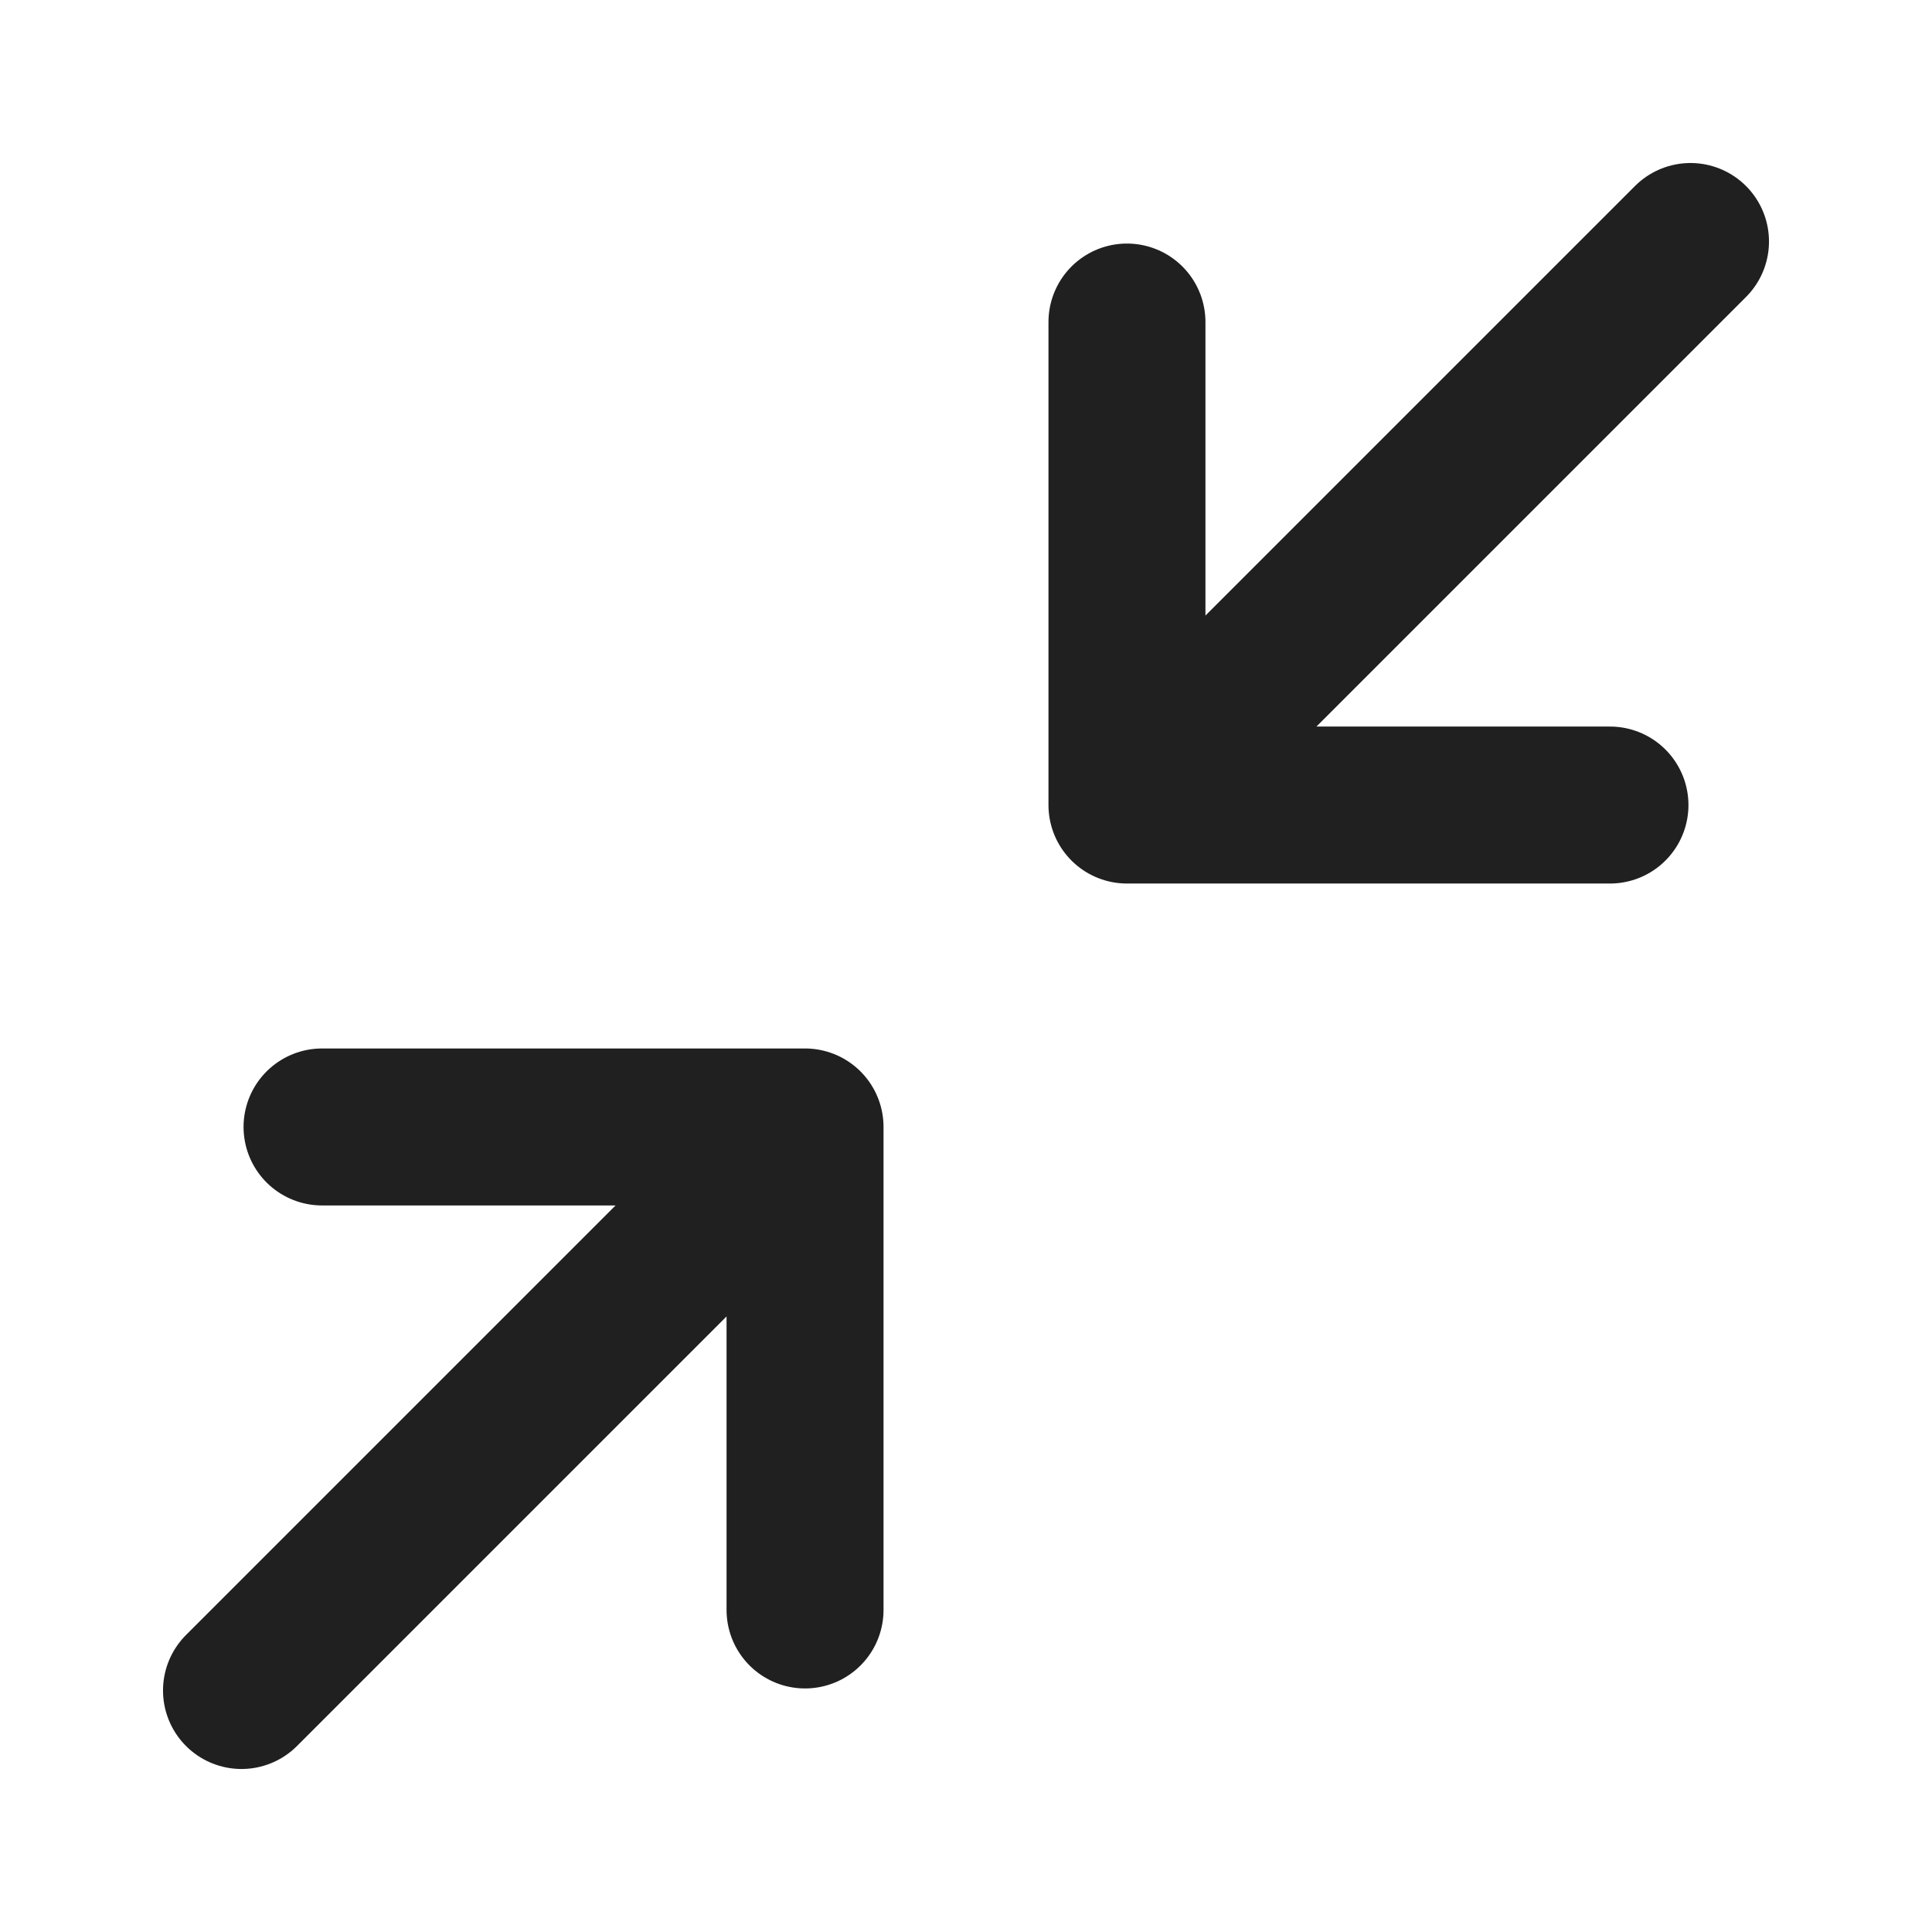
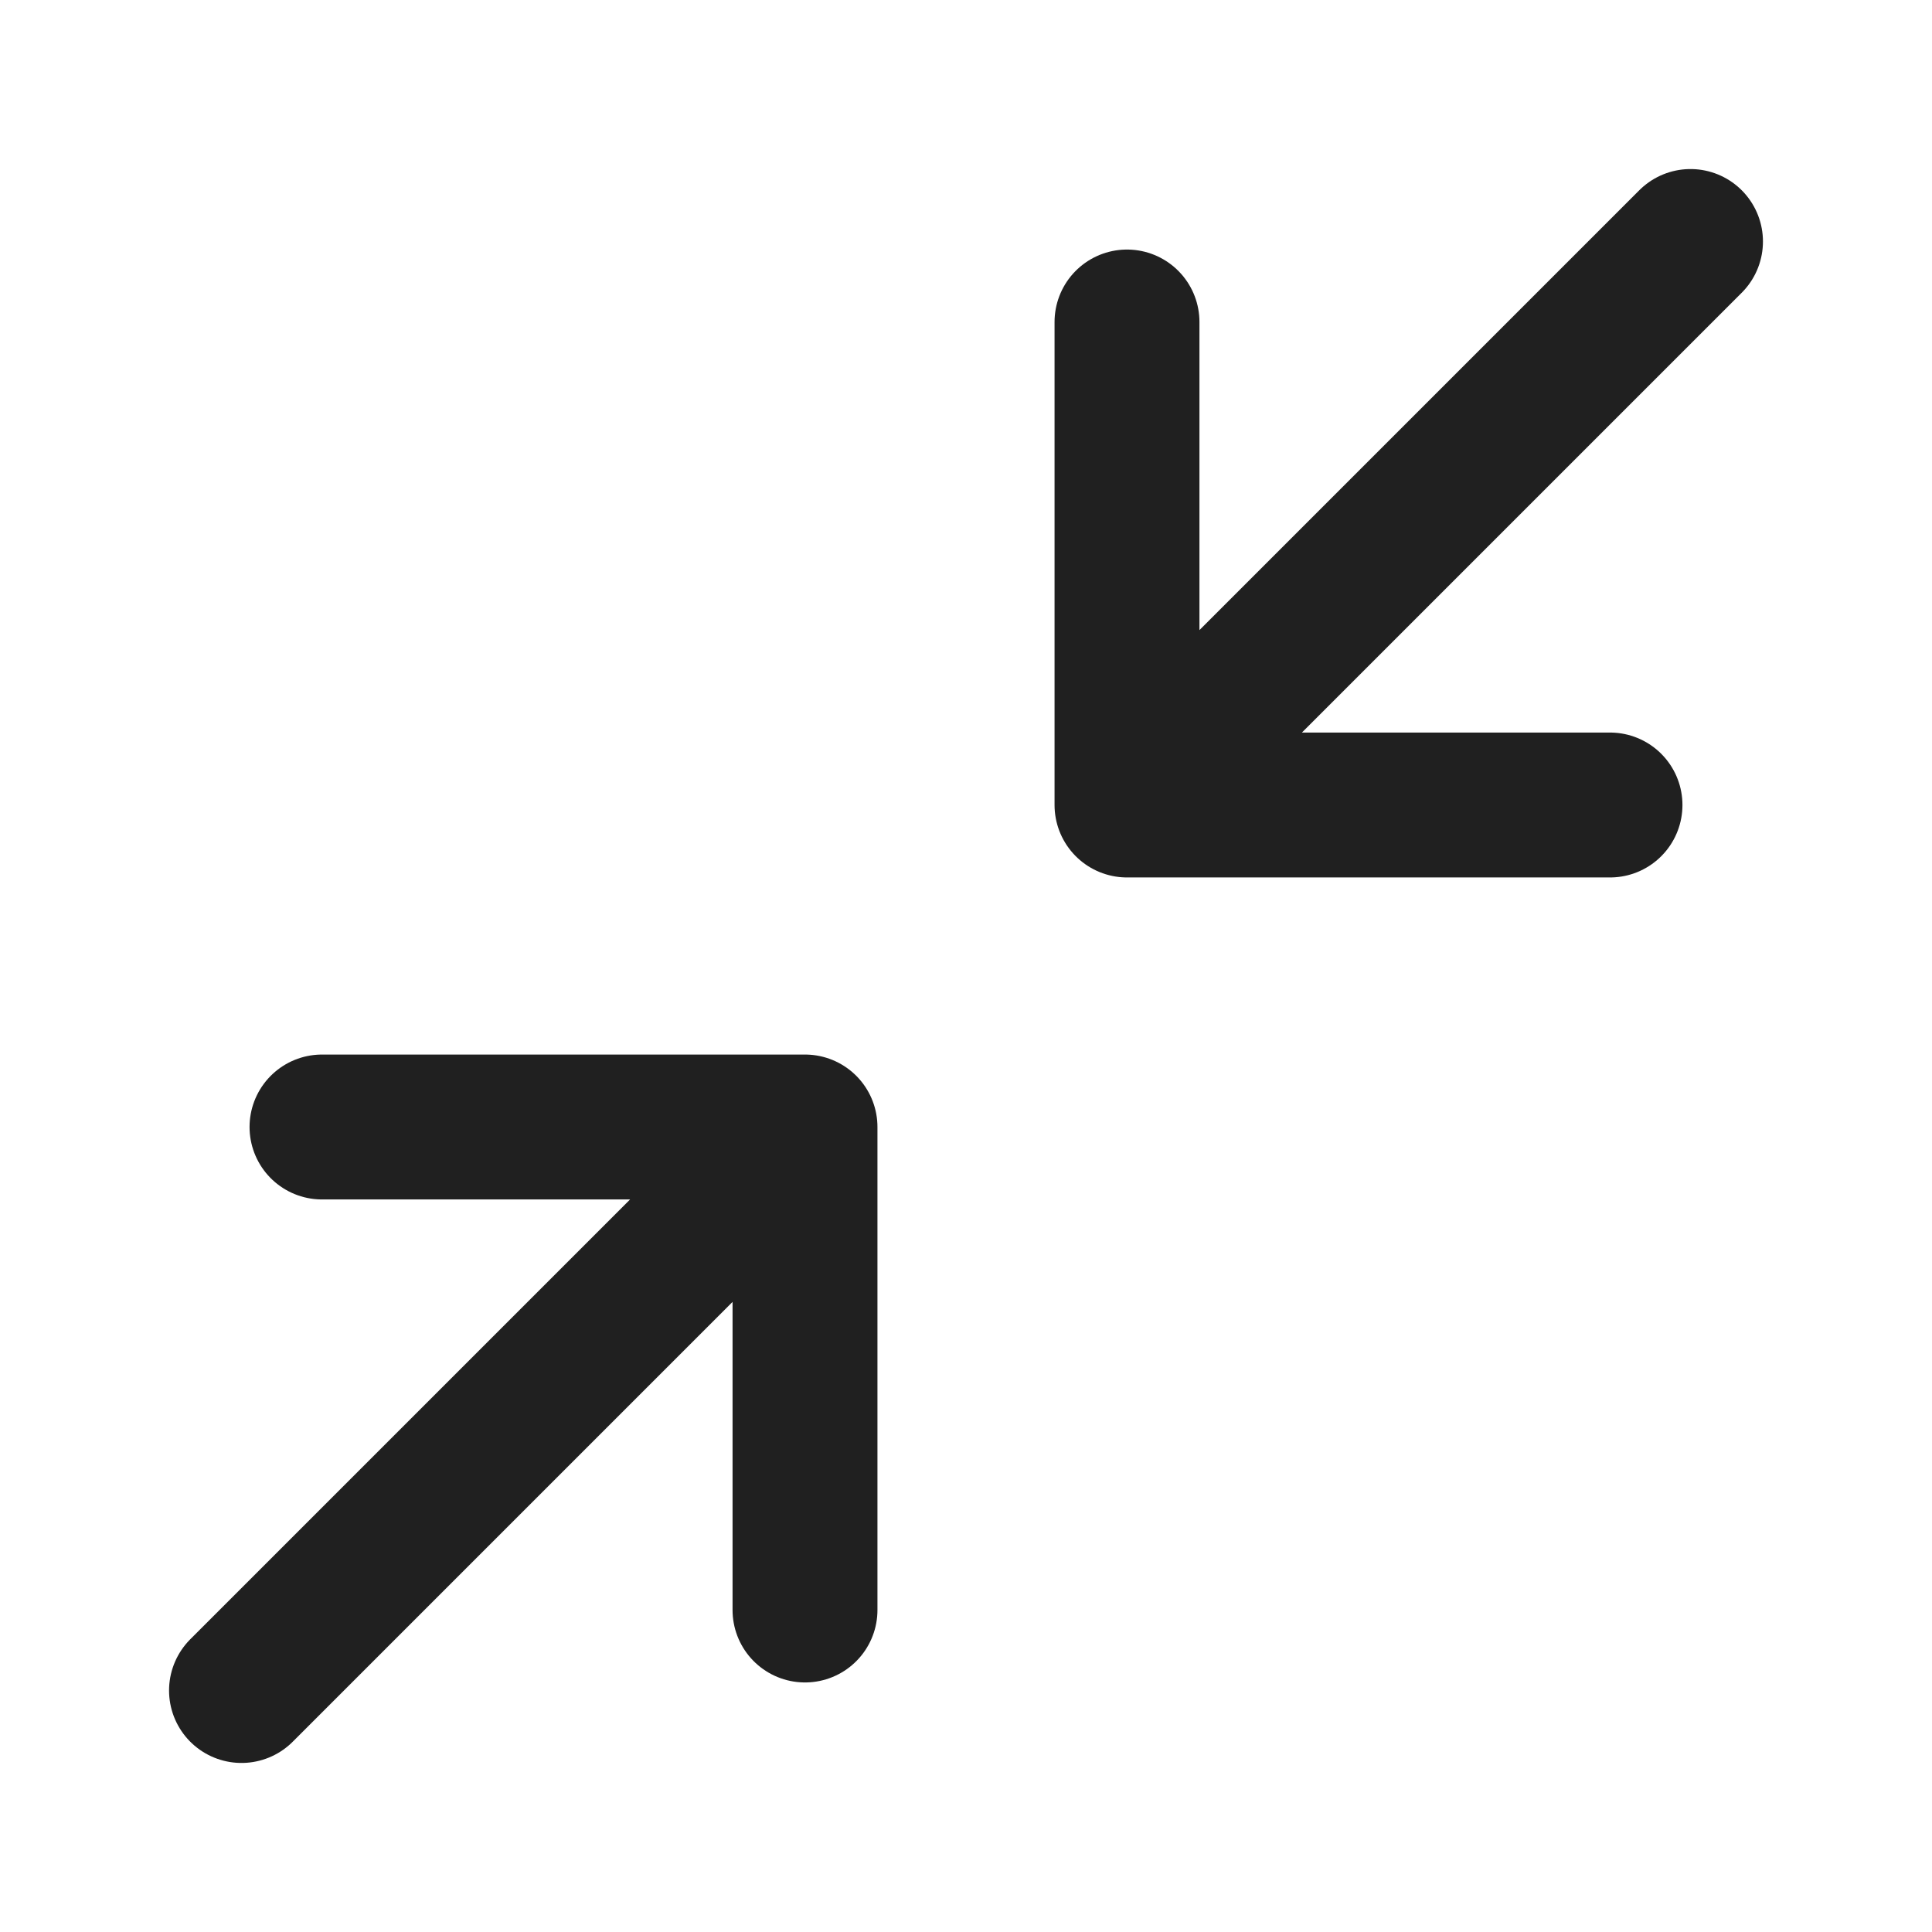
- <svg xmlns="http://www.w3.org/2000/svg" width="16" height="16" viewBox="0 0 16 16" fill="none">
-   <path d="M-388 -476C-388 -480.418 -384.418 -484 -380 -484H684C688.418 -484 692 -480.418 692 -476V1178C692 1182.42 688.418 1186 684 1186H-380C-384.418 1186 -388 1182.42 -388 1178V-476Z" fill="white" />
-   <path d="M-380 -484V-483H684V-484V-485H-380V-484ZM692 -476H691V1178H692H693V-476H692ZM684 1186V1185H-380V1186V1187H684V1186ZM-388 1178H-387V-476H-388H-389V1178H-388ZM-380 1186V1185C-383.866 1185 -387 1181.87 -387 1178H-388H-389C-389 1182.97 -384.971 1187 -380 1187V1186ZM692 1178H691C691 1181.87 687.866 1185 684 1185V1186V1187C688.971 1187 693 1182.97 693 1178H692ZM684 -484V-483C687.866 -483 691 -479.866 691 -476H692H693C693 -480.971 688.971 -485 684 -485V-484ZM-380 -484V-485C-384.971 -485 -389 -480.971 -389 -476H-388H-387C-387 -479.866 -383.866 -483 -380 -483V-484Z" fill="#F1F1F1" />
-   <path d="M2.667 9.333H6.667M6.667 9.333V13.333M6.667 9.333L2 14M13.333 6.667H9.333M9.333 6.667V2.667M9.333 6.667L14 2" stroke="#202020" stroke-width="1.3" stroke-linecap="round" stroke-linejoin="round" />
+ <svg xmlns="http://www.w3.org/2000/svg" width="24" height="24" viewBox="0 0 24 24" fill="none">
+   <path d="M-412 -508C-412 -512.418 -408.418 -516 -404 -516H740C744.418 -516 748 -512.418 748 -508V1182C748 1186.42 744.418 1190 740 1190H-404C-408.418 1190 -412 1186.42 -412 1182V-508Z" fill="white" />
+   <path d="M-404 -516V-515H740V-516V-517H-404V-516ZM748 -508H747V1182H748H749V-508H748ZM740 1190V1189H-404V1190V1191H740V1190ZM-412 1182H-411V-508H-412H-413V1182H-412ZM-404 1190V1189C-407.866 1189 -411 1185.87 -411 1182H-412H-413C-413 1186.97 -408.971 1191 -404 1191V1190ZM748 1182H747C747 1185.87 743.866 1189 740 1189V1190V1191C744.971 1191 749 1186.97 749 1182H748ZM740 -516V-515C743.866 -515 747 -511.866 747 -508H748H749C749 -512.971 744.971 -517 740 -517V-516ZM-404 -516V-517C-408.971 -517 -413 -512.971 -413 -508H-412H-411C-411 -511.866 -407.866 -515 -404 -515V-516Z" fill="#F1F1F1" />
+   <path d="M4 14H10M10 14V20M10 14L3 21M20 10H14M14 10V4M14 10L21 3" stroke="#202020" stroke-width="1.8" stroke-linecap="round" stroke-linejoin="round" />
</svg>
